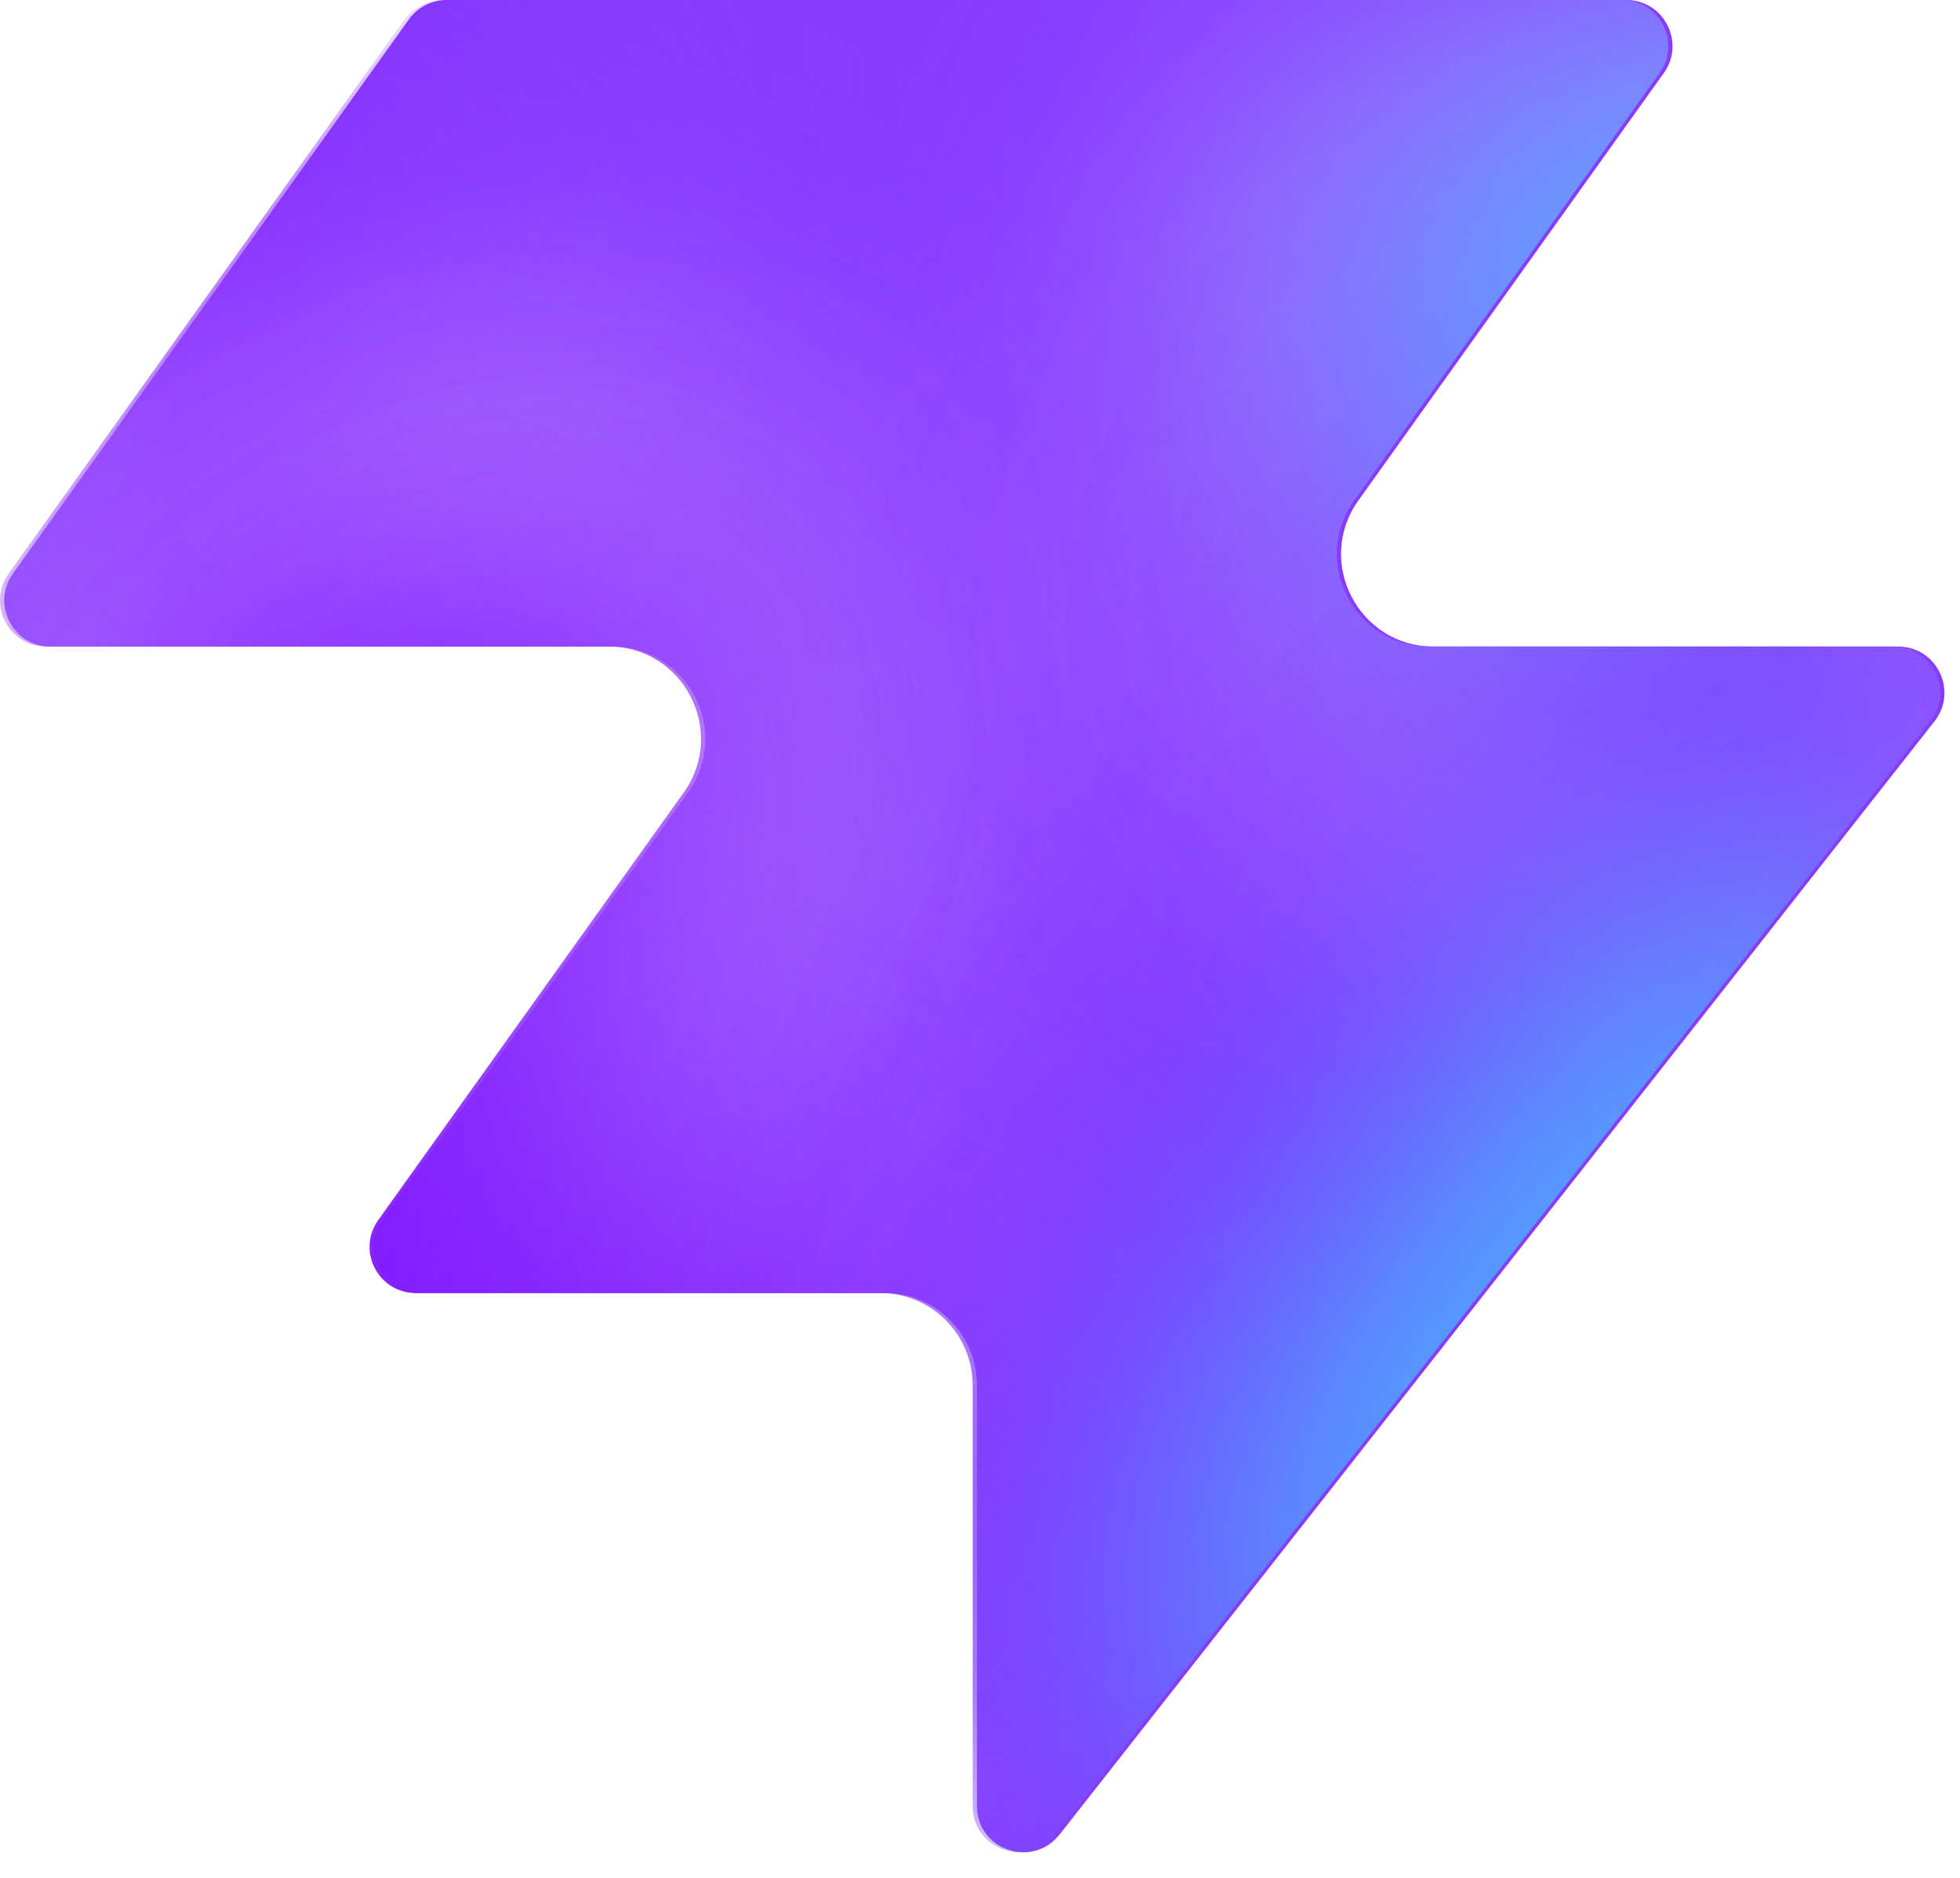
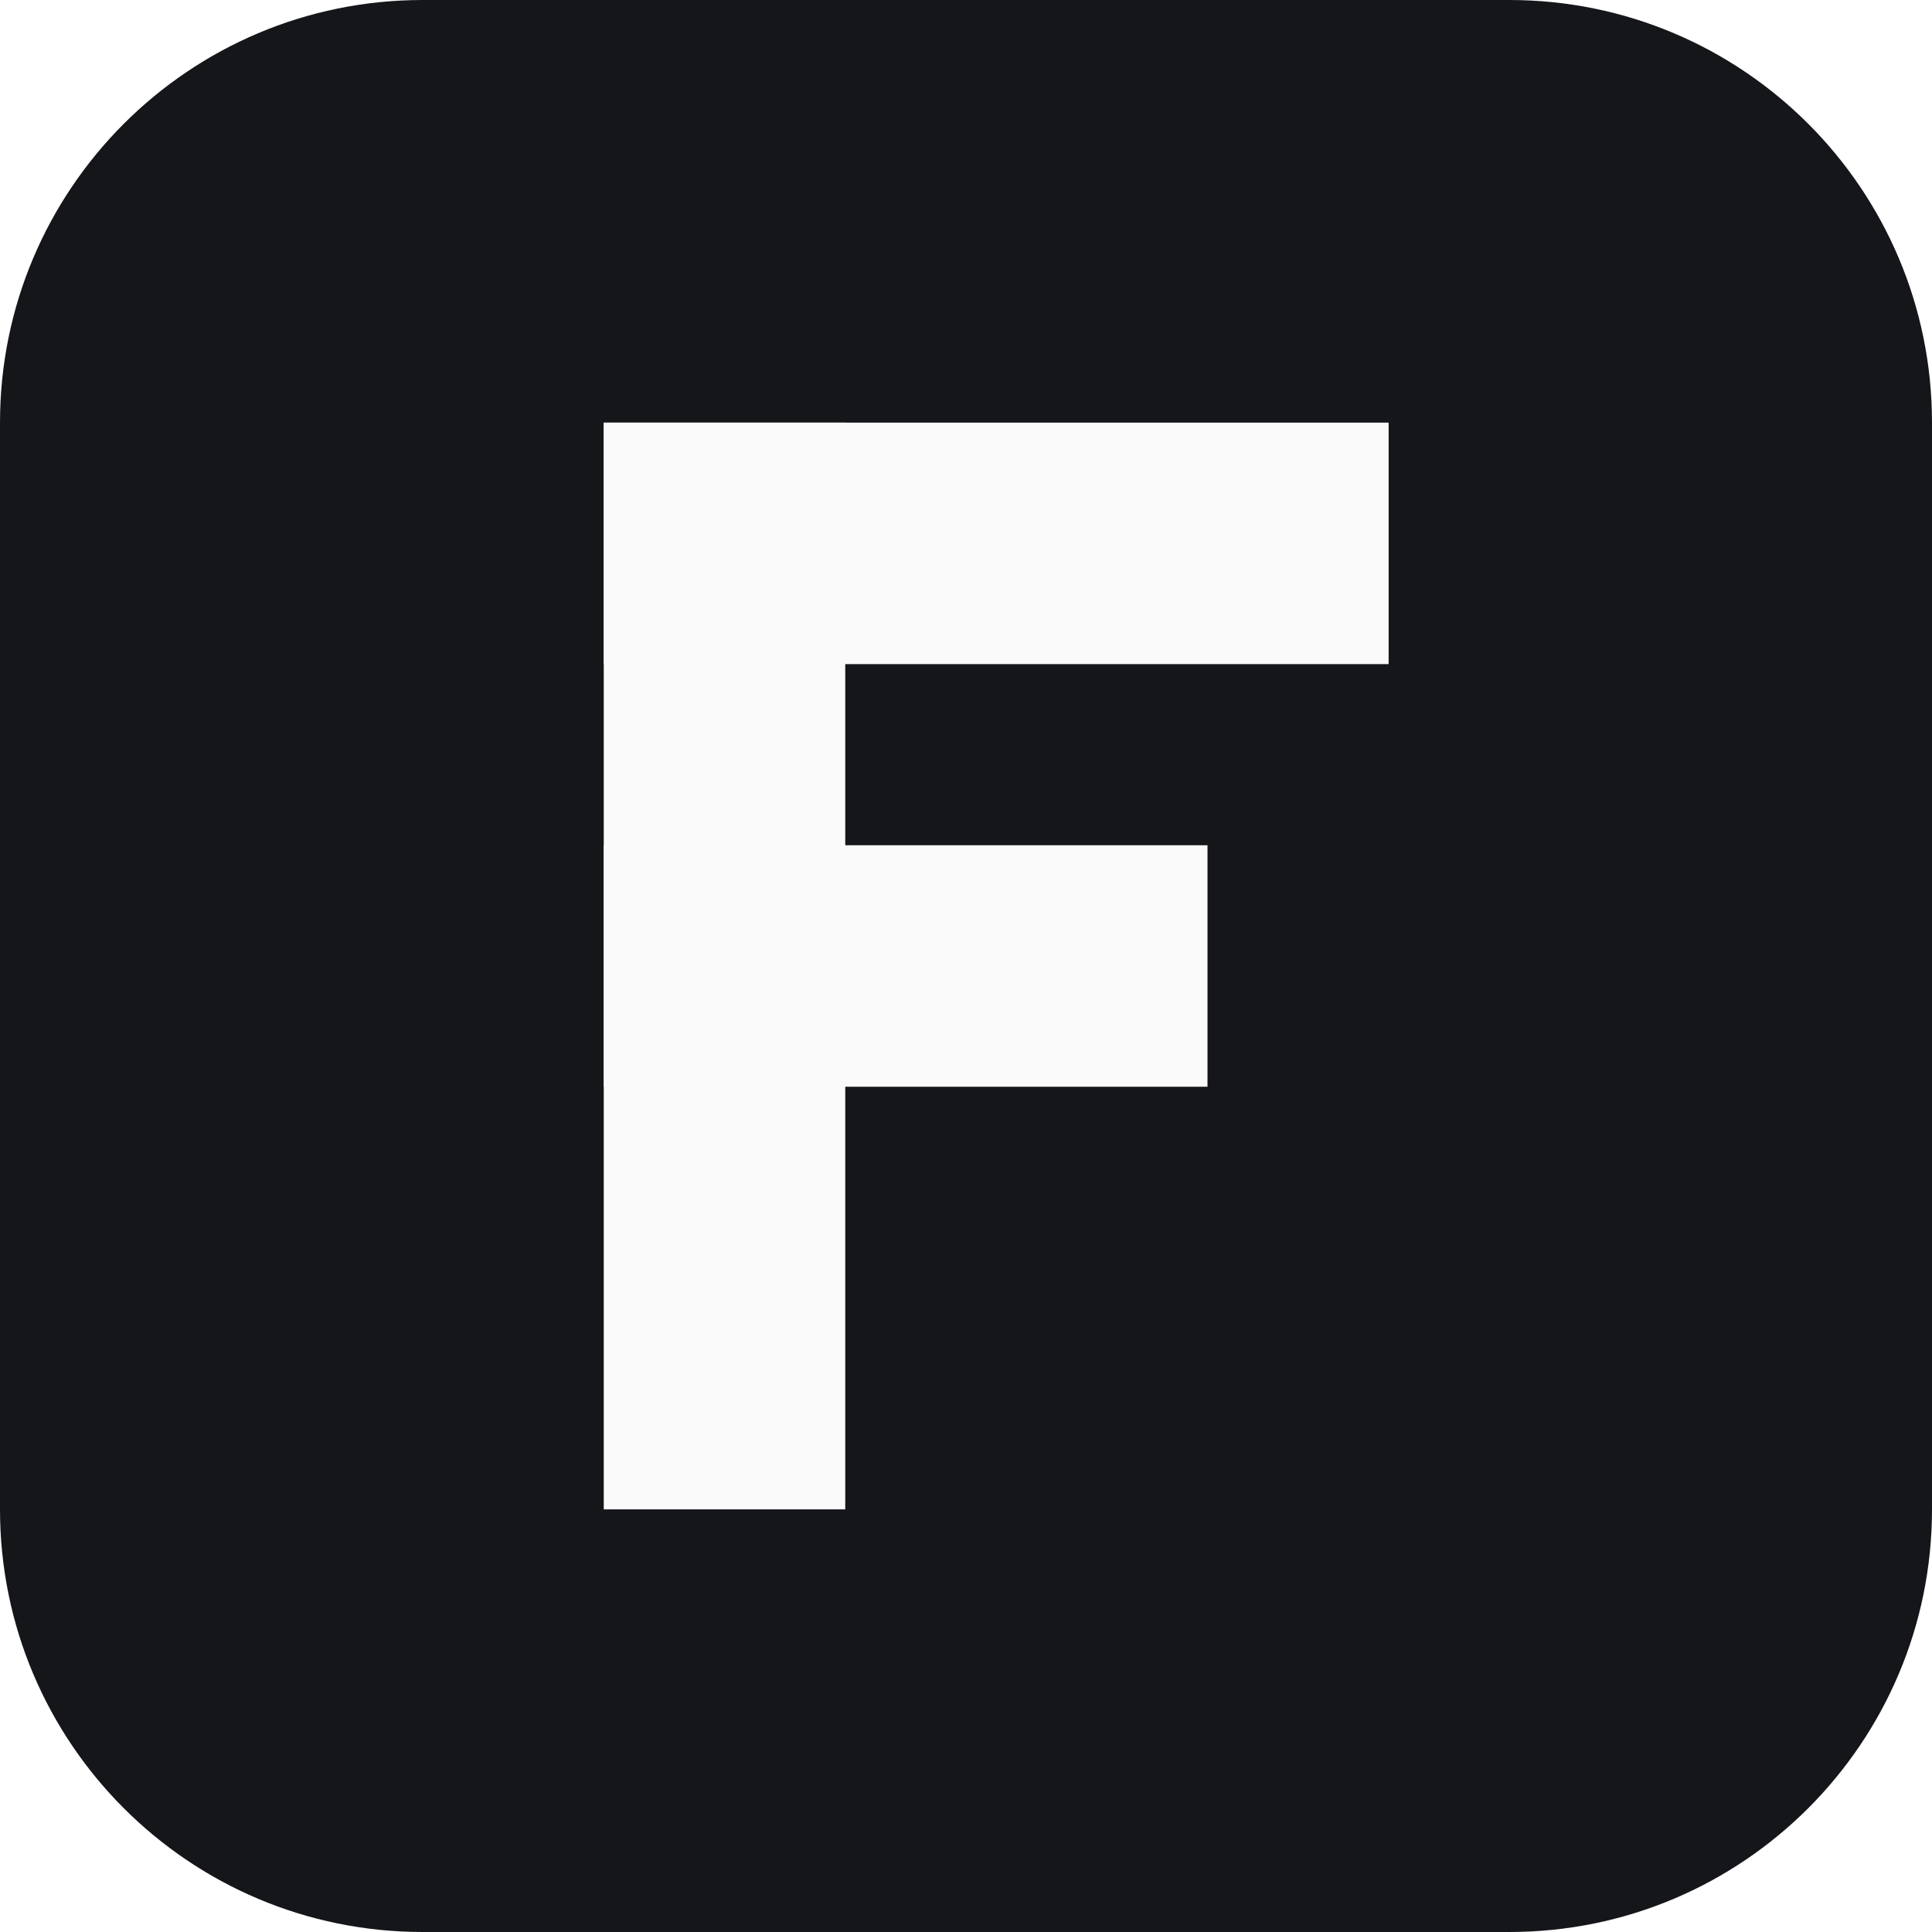
- <svg xmlns="http://www.w3.org/2000/svg" width="48" height="46" fill="none" viewBox="0 0 48 46">
-   <path fill="#863bff" d="M25.946 44.938c-.664.845-2.021.375-2.021-.698V33.937a2.26 2.26 0 0 0-2.262-2.262H10.287c-.92 0-1.456-1.04-.92-1.788l7.48-10.471c1.07-1.497 0-3.578-1.842-3.578H1.237c-.92 0-1.456-1.04-.92-1.788L10.013.474c.214-.297.556-.474.92-.474h28.894c.92 0 1.456 1.04.92 1.788l-7.48 10.471c-1.07 1.498 0 3.579 1.842 3.579h11.377c.943 0 1.473 1.088.89 1.83L25.947 44.94z" style="fill:#863bff;fill:color(display-p3 .525 .23 1);fill-opacity:1" />
-   <mask id="a" width="48" height="46" x="0" y="0" maskUnits="userSpaceOnUse" style="mask-type:alpha">
-     <path fill="#000" d="M25.842 44.938c-.664.844-2.021.375-2.021-.698V33.937a2.26 2.26 0 0 0-2.262-2.262H10.183c-.92 0-1.456-1.04-.92-1.788l7.48-10.471c1.07-1.498 0-3.579-1.842-3.579H1.133c-.92 0-1.456-1.04-.92-1.787L9.91.473c.214-.297.556-.474.92-.474h28.894c.92 0 1.456 1.04.92 1.788l-7.48 10.471c-1.07 1.498 0 3.578 1.842 3.578h11.377c.943 0 1.473 1.088.89 1.832L25.843 44.94z" style="fill:#000;fill-opacity:1" />
-   </mask>
-   <g mask="url(#a)">
-     <g filter="url(#b)">
-       <ellipse cx="5.508" cy="14.704" fill="#ede6ff" rx="5.508" ry="14.704" style="fill:#ede6ff;fill:color(display-p3 .927 .903 1);fill-opacity:1" transform="matrix(.00324 1 1 -.00324 -4.47 31.516)" />
-     </g>
-     <g filter="url(#c)">
-       <ellipse cx="10.399" cy="29.851" fill="#ede6ff" rx="10.399" ry="29.851" style="fill:#ede6ff;fill:color(display-p3 .927 .903 1);fill-opacity:1" transform="matrix(.00324 1 1 -.00324 -39.328 7.883)" />
-     </g>
-     <g filter="url(#d)">
-       <ellipse cx="5.508" cy="30.487" fill="#7e14ff" rx="5.508" ry="30.487" style="fill:#7e14ff;fill:color(display-p3 .492 .077 1);fill-opacity:1" transform="rotate(89.814 -25.913 -14.639)scale(1 -1)" />
-     </g>
-     <g filter="url(#e)">
-       <ellipse cx="5.508" cy="30.599" fill="#7e14ff" rx="5.508" ry="30.599" style="fill:#7e14ff;fill:color(display-p3 .492 .077 1);fill-opacity:1" transform="rotate(89.814 -32.644 -3.334)scale(1 -1)" />
-     </g>
-     <g filter="url(#f)">
-       <ellipse cx="5.508" cy="30.599" fill="#7e14ff" rx="5.508" ry="30.599" style="fill:#7e14ff;fill:color(display-p3 .492 .077 1);fill-opacity:1" transform="matrix(.00324 1 1 -.00324 -34.34 30.47)" />
-     </g>
-     <g filter="url(#g)">
-       <ellipse cx="14.072" cy="22.078" fill="#ede6ff" rx="14.072" ry="22.078" style="fill:#ede6ff;fill:color(display-p3 .927 .903 1);fill-opacity:1" transform="rotate(93.35 24.506 48.493)scale(-1 1)" />
-     </g>
-     <g filter="url(#h)">
-       <ellipse cx="3.47" cy="21.501" fill="#7e14ff" rx="3.47" ry="21.501" style="fill:#7e14ff;fill:color(display-p3 .492 .077 1);fill-opacity:1" transform="rotate(89.009 28.708 47.59)scale(-1 1)" />
-     </g>
-     <g filter="url(#i)">
-       <ellipse cx="3.47" cy="21.501" fill="#7e14ff" rx="3.47" ry="21.501" style="fill:#7e14ff;fill:color(display-p3 .492 .077 1);fill-opacity:1" transform="rotate(89.009 28.708 47.59)scale(-1 1)" />
-     </g>
-     <g filter="url(#j)">
-       <ellipse cx=".387" cy="8.972" fill="#7e14ff" rx="4.407" ry="29.108" style="fill:#7e14ff;fill:color(display-p3 .492 .077 1);fill-opacity:1" transform="rotate(39.51 .387 8.972)" />
-     </g>
-     <g filter="url(#k)">
-       <ellipse cx="47.523" cy="-6.092" fill="#7e14ff" rx="4.407" ry="29.108" style="fill:#7e14ff;fill:color(display-p3 .492 .077 1);fill-opacity:1" transform="rotate(37.892 47.523 -6.092)" />
-     </g>
-     <g filter="url(#l)">
-       <ellipse cx="41.412" cy="6.333" fill="#47bfff" rx="5.971" ry="9.665" style="fill:#47bfff;fill:color(display-p3 .28 .748 1);fill-opacity:1" transform="rotate(37.892 41.412 6.333)" />
-     </g>
-     <g filter="url(#m)">
-       <ellipse cx="-1.879" cy="38.332" fill="#7e14ff" rx="4.407" ry="29.108" style="fill:#7e14ff;fill:color(display-p3 .492 .077 1);fill-opacity:1" transform="rotate(37.892 -1.88 38.332)" />
-     </g>
-     <g filter="url(#n)">
-       <ellipse cx="-1.879" cy="38.332" fill="#7e14ff" rx="4.407" ry="29.108" style="fill:#7e14ff;fill:color(display-p3 .492 .077 1);fill-opacity:1" transform="rotate(37.892 -1.88 38.332)" />
-     </g>
-     <g filter="url(#o)">
-       <ellipse cx="35.651" cy="29.907" fill="#7e14ff" rx="4.407" ry="29.108" style="fill:#7e14ff;fill:color(display-p3 .492 .077 1);fill-opacity:1" transform="rotate(37.892 35.651 29.907)" />
-     </g>
-     <g filter="url(#p)">
-       <ellipse cx="38.418" cy="32.4" fill="#47bfff" rx="5.971" ry="15.297" style="fill:#47bfff;fill:color(display-p3 .28 .748 1);fill-opacity:1" transform="rotate(37.892 38.418 32.4)" />
-     </g>
-   </g>
-   <defs>
-     <filter id="b" width="60.045" height="41.654" x="-19.77" y="16.149" color-interpolation-filters="sRGB" filterUnits="userSpaceOnUse">
-       <feFlood flood-opacity="0" result="BackgroundImageFix" />
-       <feBlend in="SourceGraphic" in2="BackgroundImageFix" result="shape" />
-       <feGaussianBlur result="effect1_foregroundBlur_2002_17158" stdDeviation="7.659" />
-     </filter>
-     <filter id="c" width="90.34" height="51.437" x="-54.613" y="-7.533" color-interpolation-filters="sRGB" filterUnits="userSpaceOnUse">
-       <feFlood flood-opacity="0" result="BackgroundImageFix" />
-       <feBlend in="SourceGraphic" in2="BackgroundImageFix" result="shape" />
-       <feGaussianBlur result="effect1_foregroundBlur_2002_17158" stdDeviation="7.659" />
-     </filter>
-     <filter id="d" width="79.355" height="29.4" x="-49.64" y="2.03" color-interpolation-filters="sRGB" filterUnits="userSpaceOnUse">
-       <feFlood flood-opacity="0" result="BackgroundImageFix" />
-       <feBlend in="SourceGraphic" in2="BackgroundImageFix" result="shape" />
-       <feGaussianBlur result="effect1_foregroundBlur_2002_17158" stdDeviation="4.596" />
-     </filter>
-     <filter id="e" width="79.579" height="29.4" x="-45.045" y="20.029" color-interpolation-filters="sRGB" filterUnits="userSpaceOnUse">
-       <feFlood flood-opacity="0" result="BackgroundImageFix" />
-       <feBlend in="SourceGraphic" in2="BackgroundImageFix" result="shape" />
-       <feGaussianBlur result="effect1_foregroundBlur_2002_17158" stdDeviation="4.596" />
-     </filter>
-     <filter id="f" width="79.579" height="29.4" x="-43.513" y="21.178" color-interpolation-filters="sRGB" filterUnits="userSpaceOnUse">
-       <feFlood flood-opacity="0" result="BackgroundImageFix" />
-       <feBlend in="SourceGraphic" in2="BackgroundImageFix" result="shape" />
-       <feGaussianBlur result="effect1_foregroundBlur_2002_17158" stdDeviation="4.596" />
-     </filter>
-     <filter id="g" width="74.749" height="58.852" x="15.756" y="-17.901" color-interpolation-filters="sRGB" filterUnits="userSpaceOnUse">
-       <feFlood flood-opacity="0" result="BackgroundImageFix" />
-       <feBlend in="SourceGraphic" in2="BackgroundImageFix" result="shape" />
-       <feGaussianBlur result="effect1_foregroundBlur_2002_17158" stdDeviation="7.659" />
-     </filter>
-     <filter id="h" width="61.377" height="25.362" x="23.548" y="2.284" color-interpolation-filters="sRGB" filterUnits="userSpaceOnUse">
-       <feFlood flood-opacity="0" result="BackgroundImageFix" />
-       <feBlend in="SourceGraphic" in2="BackgroundImageFix" result="shape" />
-       <feGaussianBlur result="effect1_foregroundBlur_2002_17158" stdDeviation="4.596" />
-     </filter>
-     <filter id="i" width="61.377" height="25.362" x="23.548" y="2.284" color-interpolation-filters="sRGB" filterUnits="userSpaceOnUse">
-       <feFlood flood-opacity="0" result="BackgroundImageFix" />
-       <feBlend in="SourceGraphic" in2="BackgroundImageFix" result="shape" />
-       <feGaussianBlur result="effect1_foregroundBlur_2002_17158" stdDeviation="4.596" />
-     </filter>
-     <filter id="j" width="56.045" height="63.649" x="-27.636" y="-22.853" color-interpolation-filters="sRGB" filterUnits="userSpaceOnUse">
-       <feFlood flood-opacity="0" result="BackgroundImageFix" />
-       <feBlend in="SourceGraphic" in2="BackgroundImageFix" result="shape" />
-       <feGaussianBlur result="effect1_foregroundBlur_2002_17158" stdDeviation="4.596" />
-     </filter>
-     <filter id="k" width="54.814" height="64.646" x="20.116" y="-38.415" color-interpolation-filters="sRGB" filterUnits="userSpaceOnUse">
-       <feFlood flood-opacity="0" result="BackgroundImageFix" />
-       <feBlend in="SourceGraphic" in2="BackgroundImageFix" result="shape" />
-       <feGaussianBlur result="effect1_foregroundBlur_2002_17158" stdDeviation="4.596" />
-     </filter>
-     <filter id="l" width="33.541" height="35.313" x="24.641" y="-11.323" color-interpolation-filters="sRGB" filterUnits="userSpaceOnUse">
-       <feFlood flood-opacity="0" result="BackgroundImageFix" />
-       <feBlend in="SourceGraphic" in2="BackgroundImageFix" result="shape" />
-       <feGaussianBlur result="effect1_foregroundBlur_2002_17158" stdDeviation="4.596" />
-     </filter>
-     <filter id="m" width="54.814" height="64.646" x="-29.286" y="6.009" color-interpolation-filters="sRGB" filterUnits="userSpaceOnUse">
-       <feFlood flood-opacity="0" result="BackgroundImageFix" />
-       <feBlend in="SourceGraphic" in2="BackgroundImageFix" result="shape" />
-       <feGaussianBlur result="effect1_foregroundBlur_2002_17158" stdDeviation="4.596" />
-     </filter>
-     <filter id="n" width="54.814" height="64.646" x="-29.286" y="6.009" color-interpolation-filters="sRGB" filterUnits="userSpaceOnUse">
-       <feFlood flood-opacity="0" result="BackgroundImageFix" />
-       <feBlend in="SourceGraphic" in2="BackgroundImageFix" result="shape" />
-       <feGaussianBlur result="effect1_foregroundBlur_2002_17158" stdDeviation="4.596" />
-     </filter>
-     <filter id="o" width="54.814" height="64.646" x="8.244" y="-2.416" color-interpolation-filters="sRGB" filterUnits="userSpaceOnUse">
-       <feFlood flood-opacity="0" result="BackgroundImageFix" />
-       <feBlend in="SourceGraphic" in2="BackgroundImageFix" result="shape" />
-       <feGaussianBlur result="effect1_foregroundBlur_2002_17158" stdDeviation="4.596" />
-     </filter>
-     <filter id="p" width="39.409" height="43.623" x="18.713" y="10.588" color-interpolation-filters="sRGB" filterUnits="userSpaceOnUse">
-       <feFlood flood-opacity="0" result="BackgroundImageFix" />
-       <feBlend in="SourceGraphic" in2="BackgroundImageFix" result="shape" />
-       <feGaussianBlur result="effect1_foregroundBlur_2002_17158" stdDeviation="4.596" />
-     </filter>
-   </defs>
+ <svg xmlns="http://www.w3.org/2000/svg" width="32" height="32" viewBox="0 0 32 32">
+   <rect width="32" height="32" rx="7" fill="#14161a" />
+   <rect x="10" y="7" width="4" height="18" fill="#fafafb" />
+   <rect x="10" y="7" width="13" height="4" fill="#fafafb" />
+   <rect x="10" y="14" width="10" height="4" fill="#fafafb" />
</svg>
